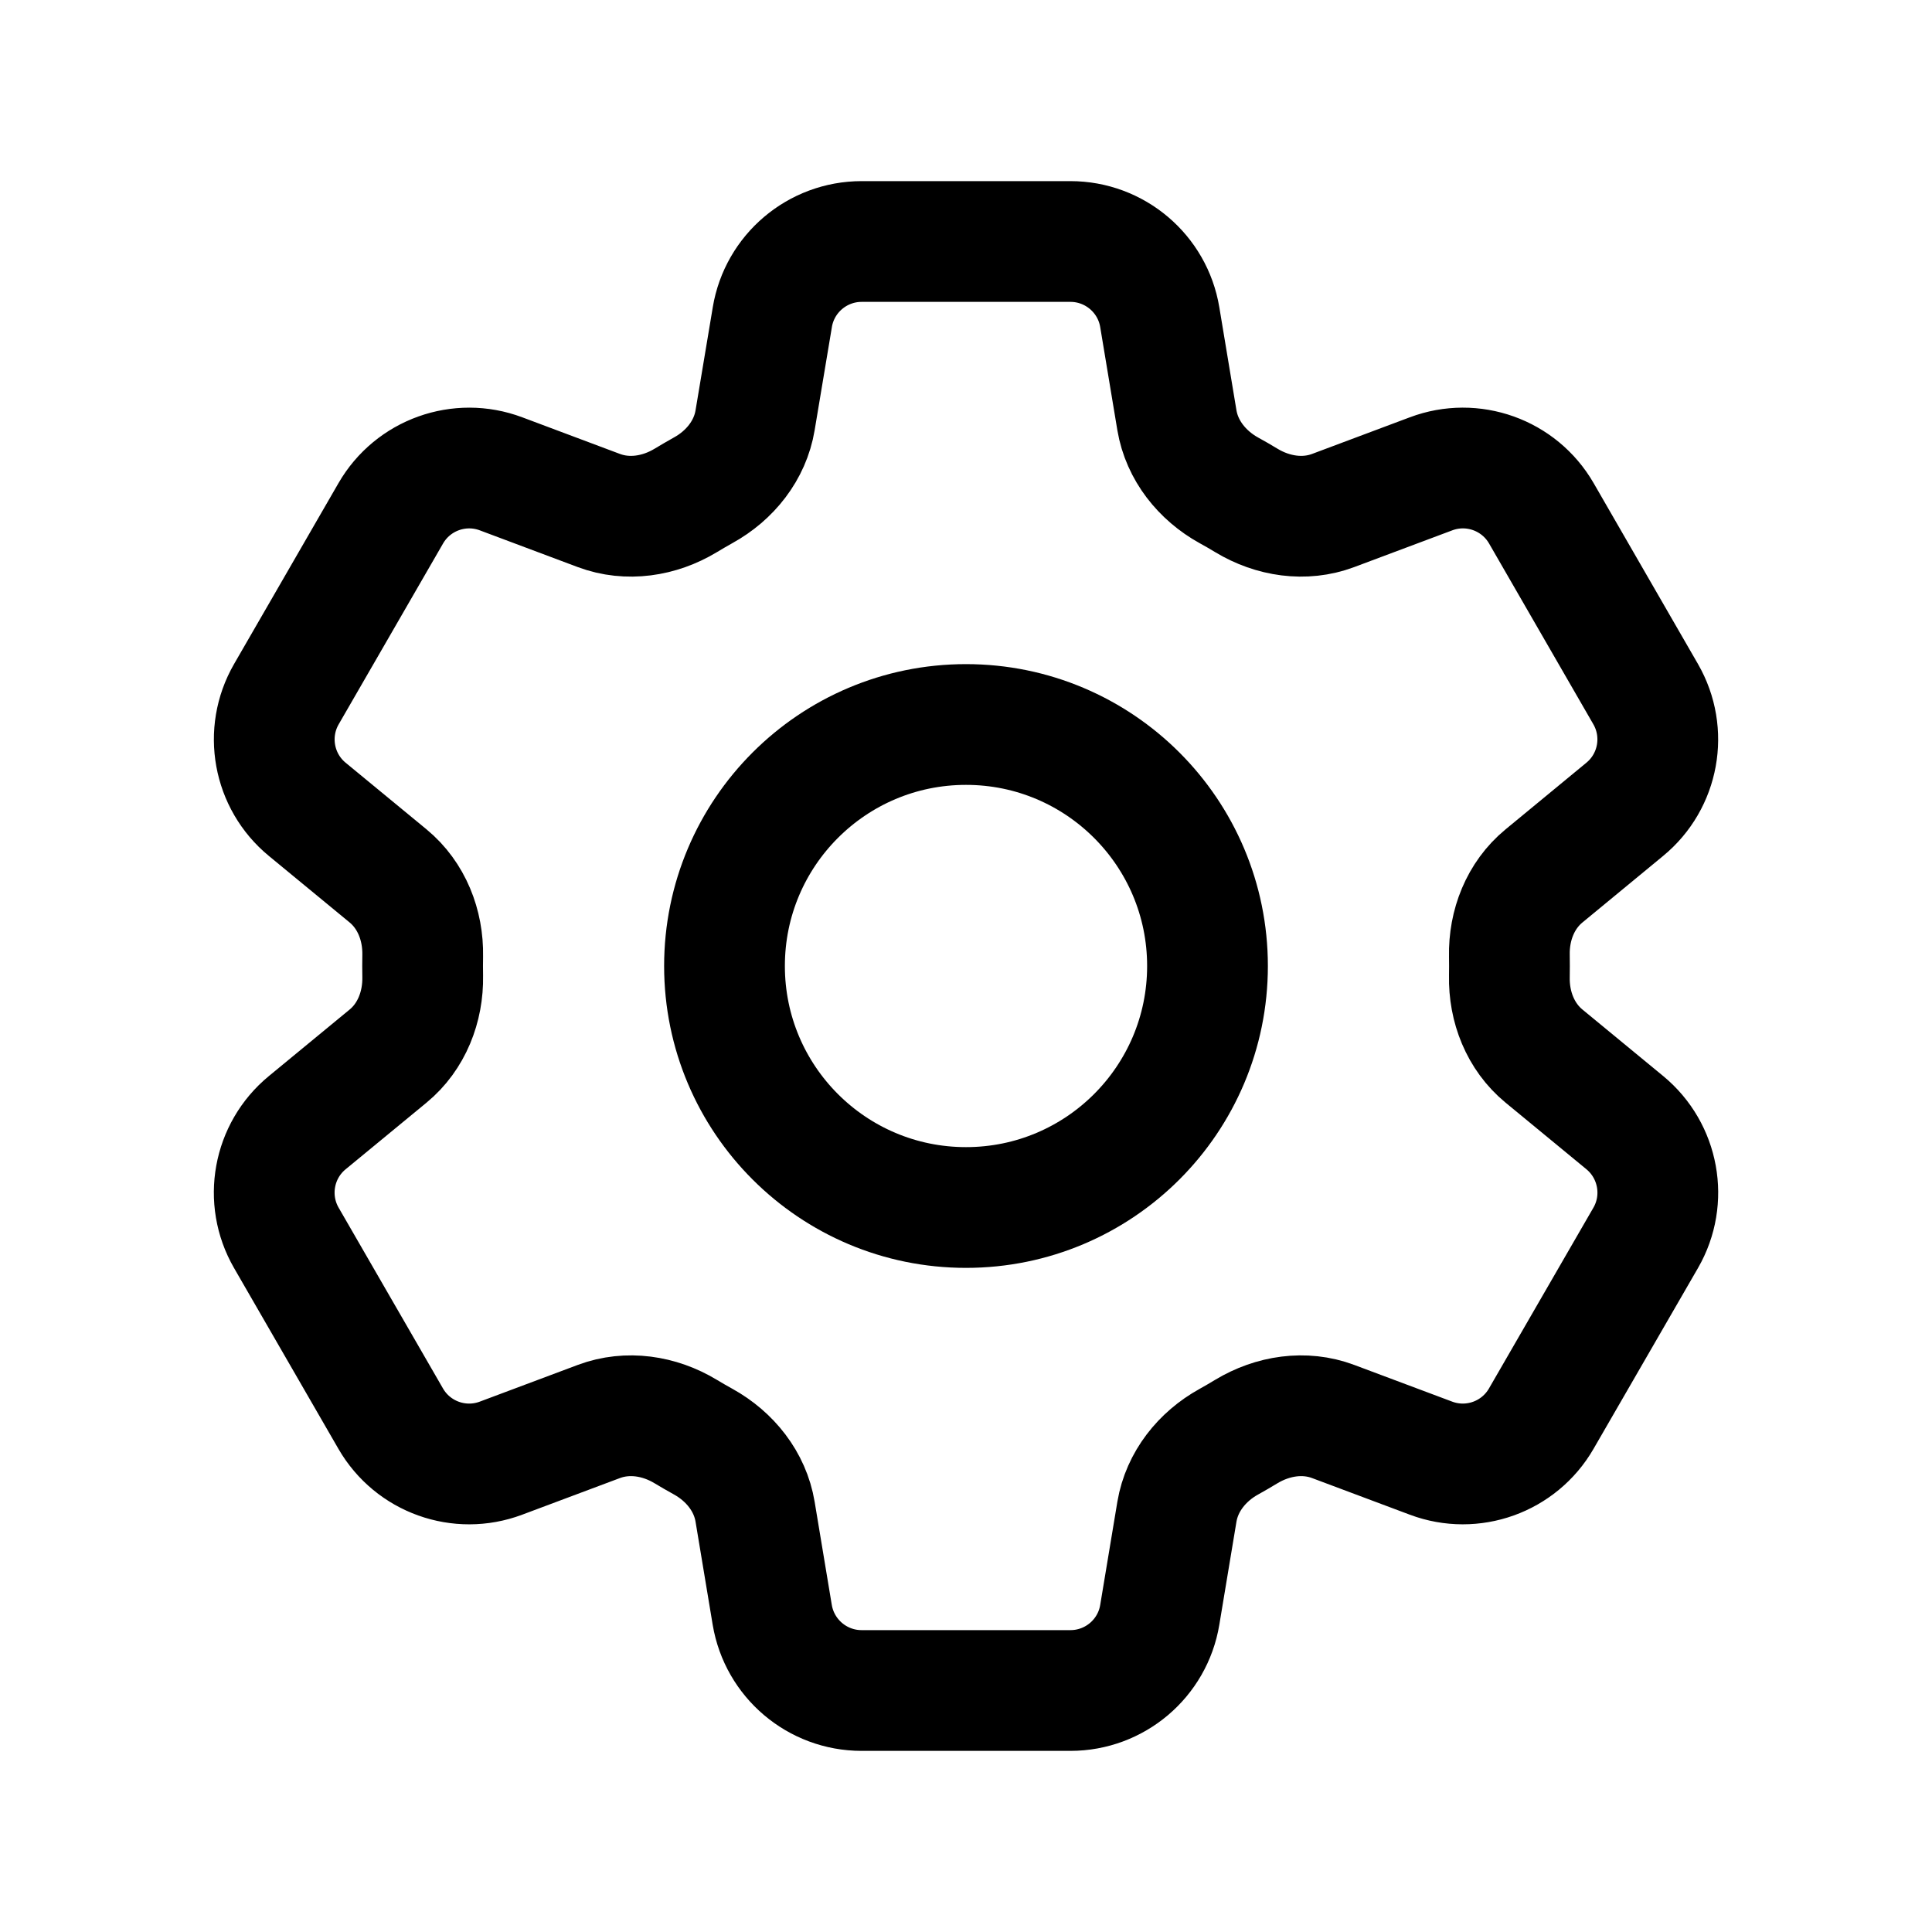
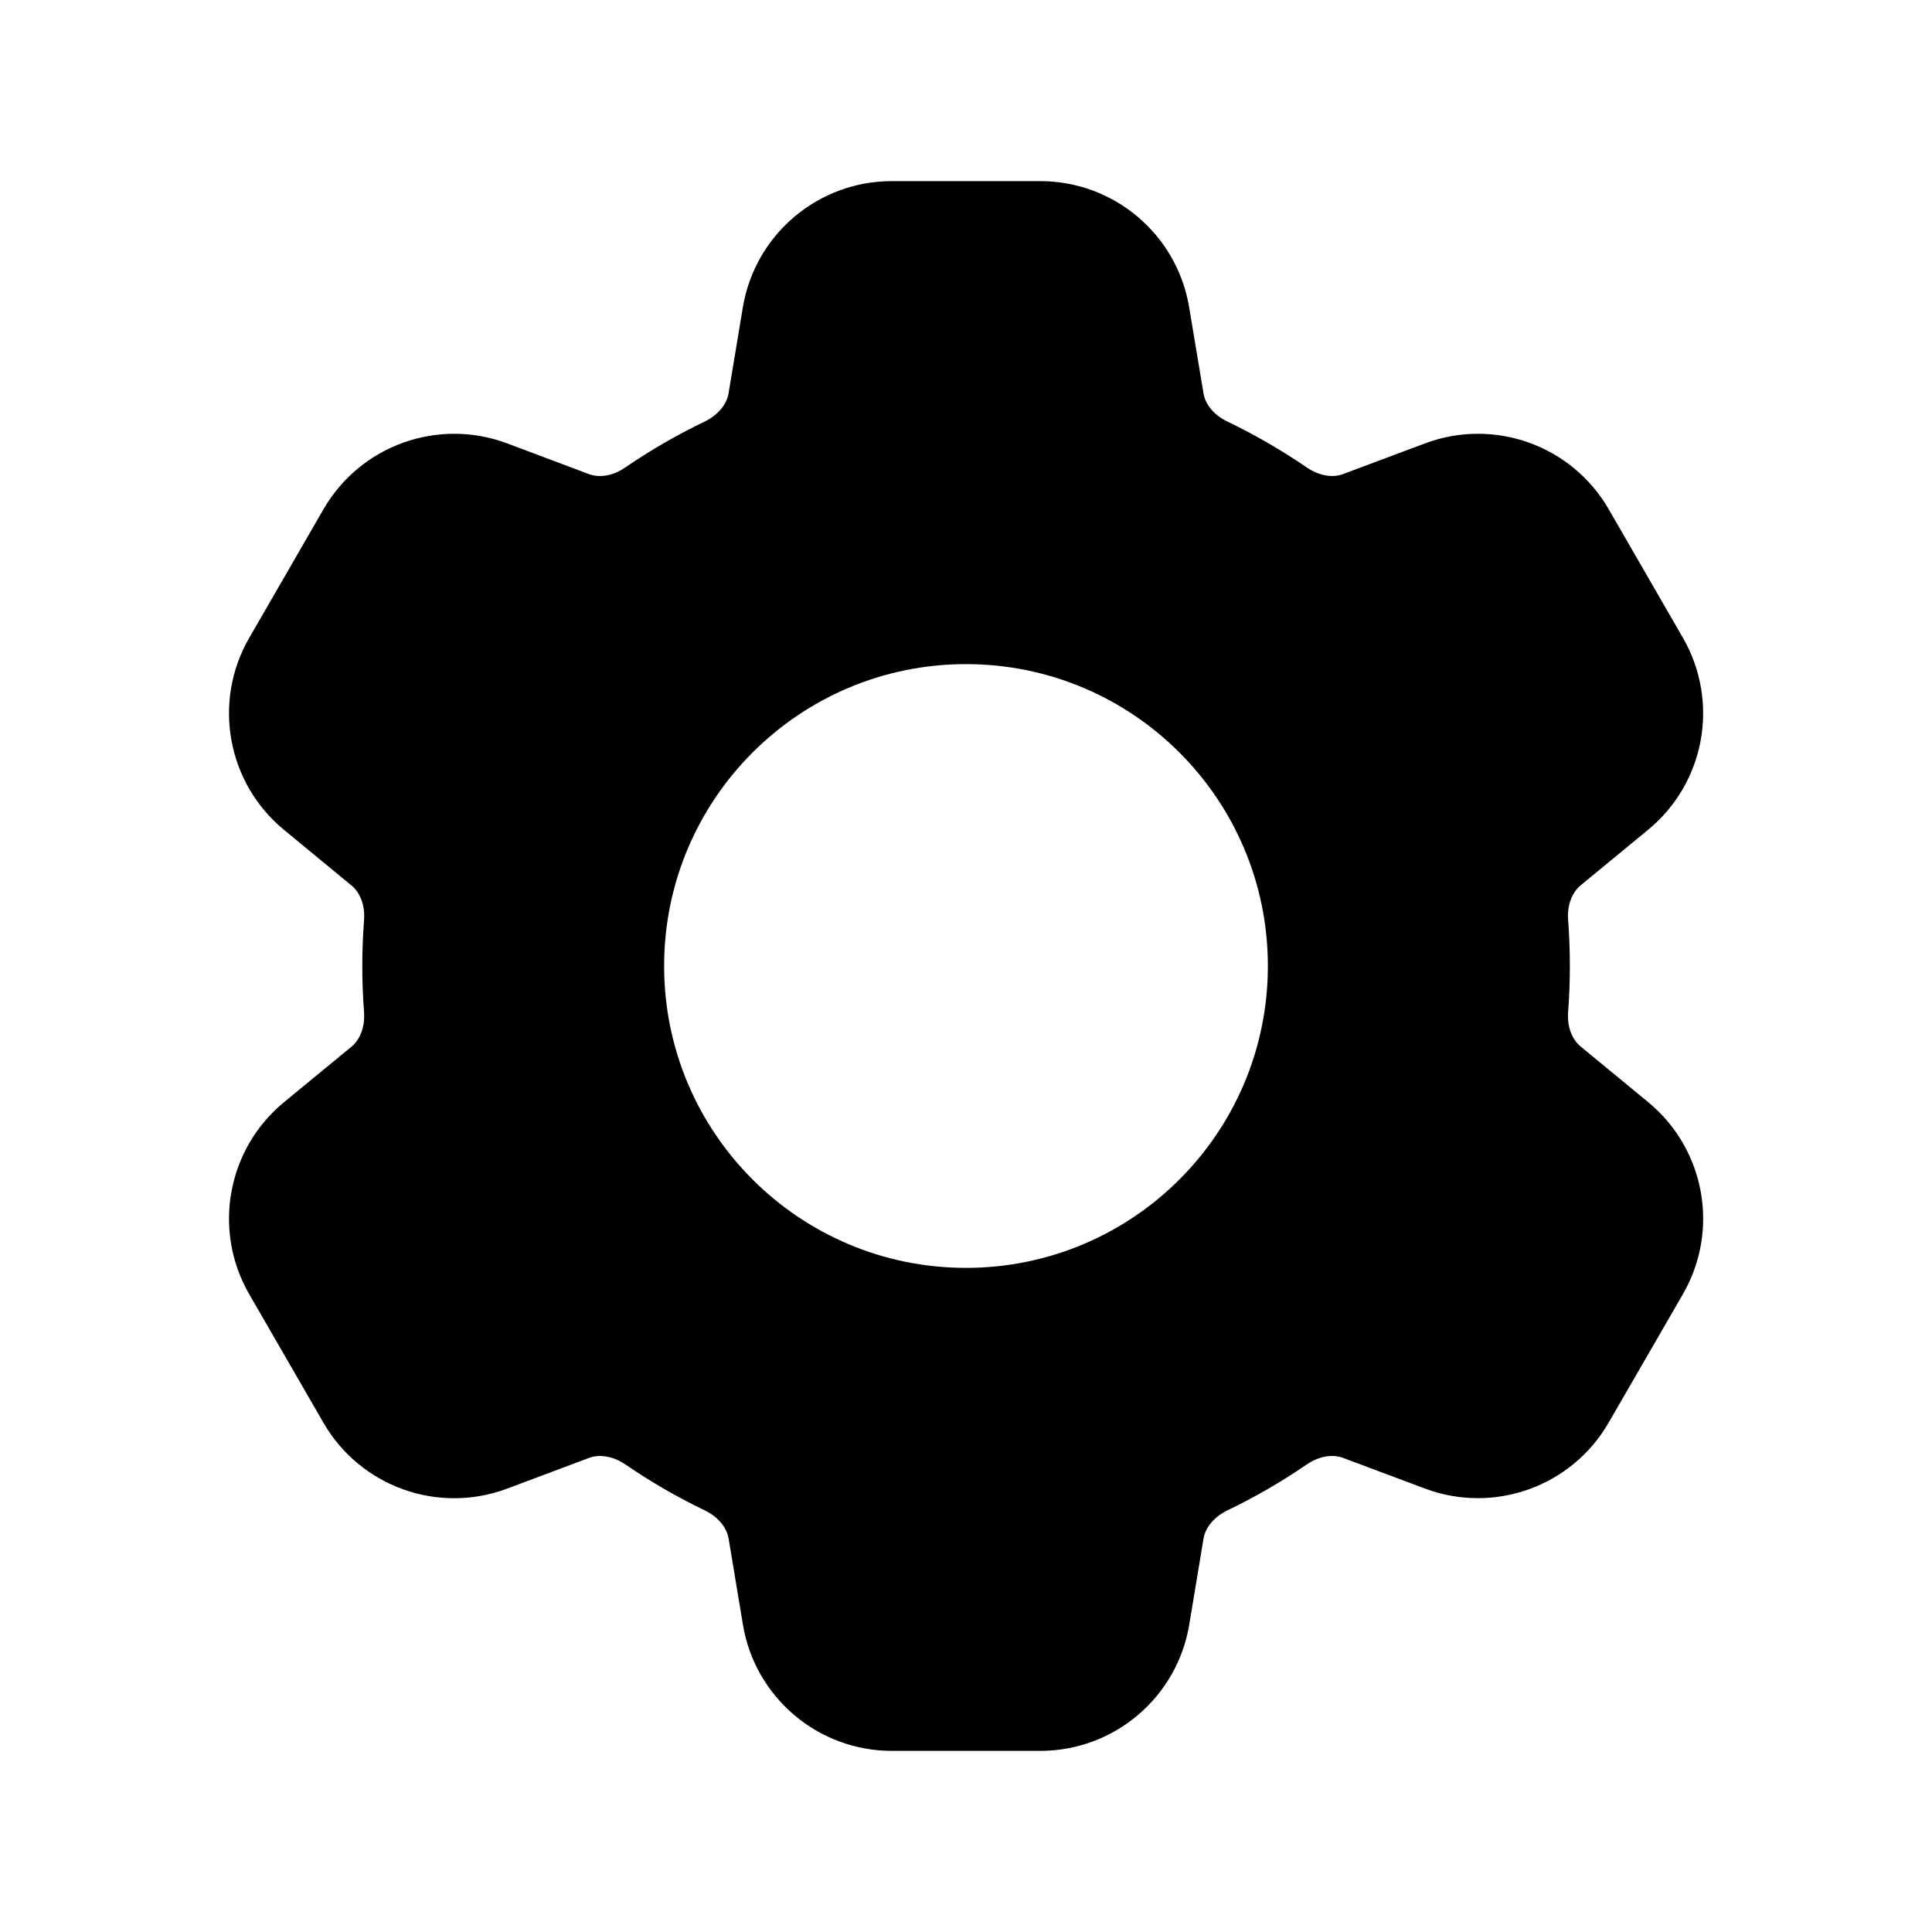
- <svg xmlns="http://www.w3.org/2000/svg" fill="none" viewBox="0 0 24 24" stroke-width="1.5" stroke="currentColor" class="size-6">
-   <path stroke-linecap="round" stroke-linejoin="round" d="M9.594 3.94c.09-.542.56-.94 1.11-.94h2.593c.55 0 1.02.398 1.11.94l.213 1.281c.063.374.313.686.645.87.074.04.147.083.22.127.325.196.72.257 1.075.124l1.217-.456a1.125 1.125 0 0 1 1.37.49l1.296 2.247a1.125 1.125 0 0 1-.26 1.431l-1.003.827c-.293.241-.438.613-.43.992a7.723 7.723 0 0 1 0 .255c-.008.378.137.75.43.991l1.004.827c.424.35.534.955.26 1.43l-1.298 2.247a1.125 1.125 0 0 1-1.369.491l-1.217-.456c-.355-.133-.75-.072-1.076.124a6.47 6.47 0 0 1-.22.128c-.331.183-.581.495-.644.869l-.213 1.281c-.09.543-.56.94-1.11.94h-2.594c-.55 0-1.019-.398-1.11-.94l-.213-1.281c-.062-.374-.312-.686-.644-.87a6.52 6.52 0 0 1-.22-.127c-.325-.196-.72-.257-1.076-.124l-1.217.456a1.125 1.125 0 0 1-1.369-.49l-1.297-2.247a1.125 1.125 0 0 1 .26-1.431l1.004-.827c.292-.24.437-.613.43-.991a6.932 6.932 0 0 1 0-.255c.007-.38-.138-.751-.43-.992l-1.004-.827a1.125 1.125 0 0 1-.26-1.43l1.297-2.247a1.125 1.125 0 0 1 1.37-.491l1.216.456c.356.133.751.072 1.076-.124.072-.044.146-.086.22-.128.332-.183.582-.495.644-.869l.214-1.28Z" />
-   <path stroke-linecap="round" stroke-linejoin="round" d="M15 12a3 3 0 1 1-6 0 3 3 0 0 1 6 0Z" />
+ <svg xmlns="http://www.w3.org/2000/svg" viewBox="0 0 24 24" fill="currentColor" class="size-6">
+   <path fill-rule="evenodd" d="M11.078 2.25c-.917 0-1.699.663-1.85 1.567L9.05 4.889c-.02.12-.115.26-.297.348a7.493 7.493 0 0 0-.986.57c-.166.115-.334.126-.45.083L6.3 5.508a1.875 1.875 0 0 0-2.282.819l-.922 1.597a1.875 1.875 0 0 0 .432 2.385l.84.692c.095.078.17.229.154.43a7.598 7.598 0 0 0 0 1.139c.015.2-.059.352-.153.43l-.841.692a1.875 1.875 0 0 0-.432 2.385l.922 1.597a1.875 1.875 0 0 0 2.282.818l1.019-.382c.115-.043.283-.031.45.082.312.214.641.405.985.57.182.088.277.228.297.35l.178 1.071c.151.904.933 1.567 1.85 1.567h1.844c.916 0 1.699-.663 1.85-1.567l.178-1.072c.02-.12.114-.26.297-.349.344-.165.673-.356.985-.57.167-.114.335-.125.45-.082l1.02.382a1.875 1.875 0 0 0 2.28-.819l.923-1.597a1.875 1.875 0 0 0-.432-2.385l-.84-.692c-.095-.078-.17-.229-.154-.43a7.614 7.614 0 0 0 0-1.139c-.016-.2.059-.352.153-.43l.84-.692c.708-.582.891-1.59.433-2.385l-.922-1.597a1.875 1.875 0 0 0-2.282-.818l-1.02.382c-.114.043-.282.031-.449-.083a7.49 7.49 0 0 0-.985-.57c-.183-.087-.277-.227-.297-.348l-.179-1.072a1.875 1.875 0 0 0-1.85-1.567h-1.843ZM12 15.75a3.75 3.75 0 1 0 0-7.5 3.75 3.75 0 0 0 0 7.5Z" clip-rule="evenodd" />
</svg>
